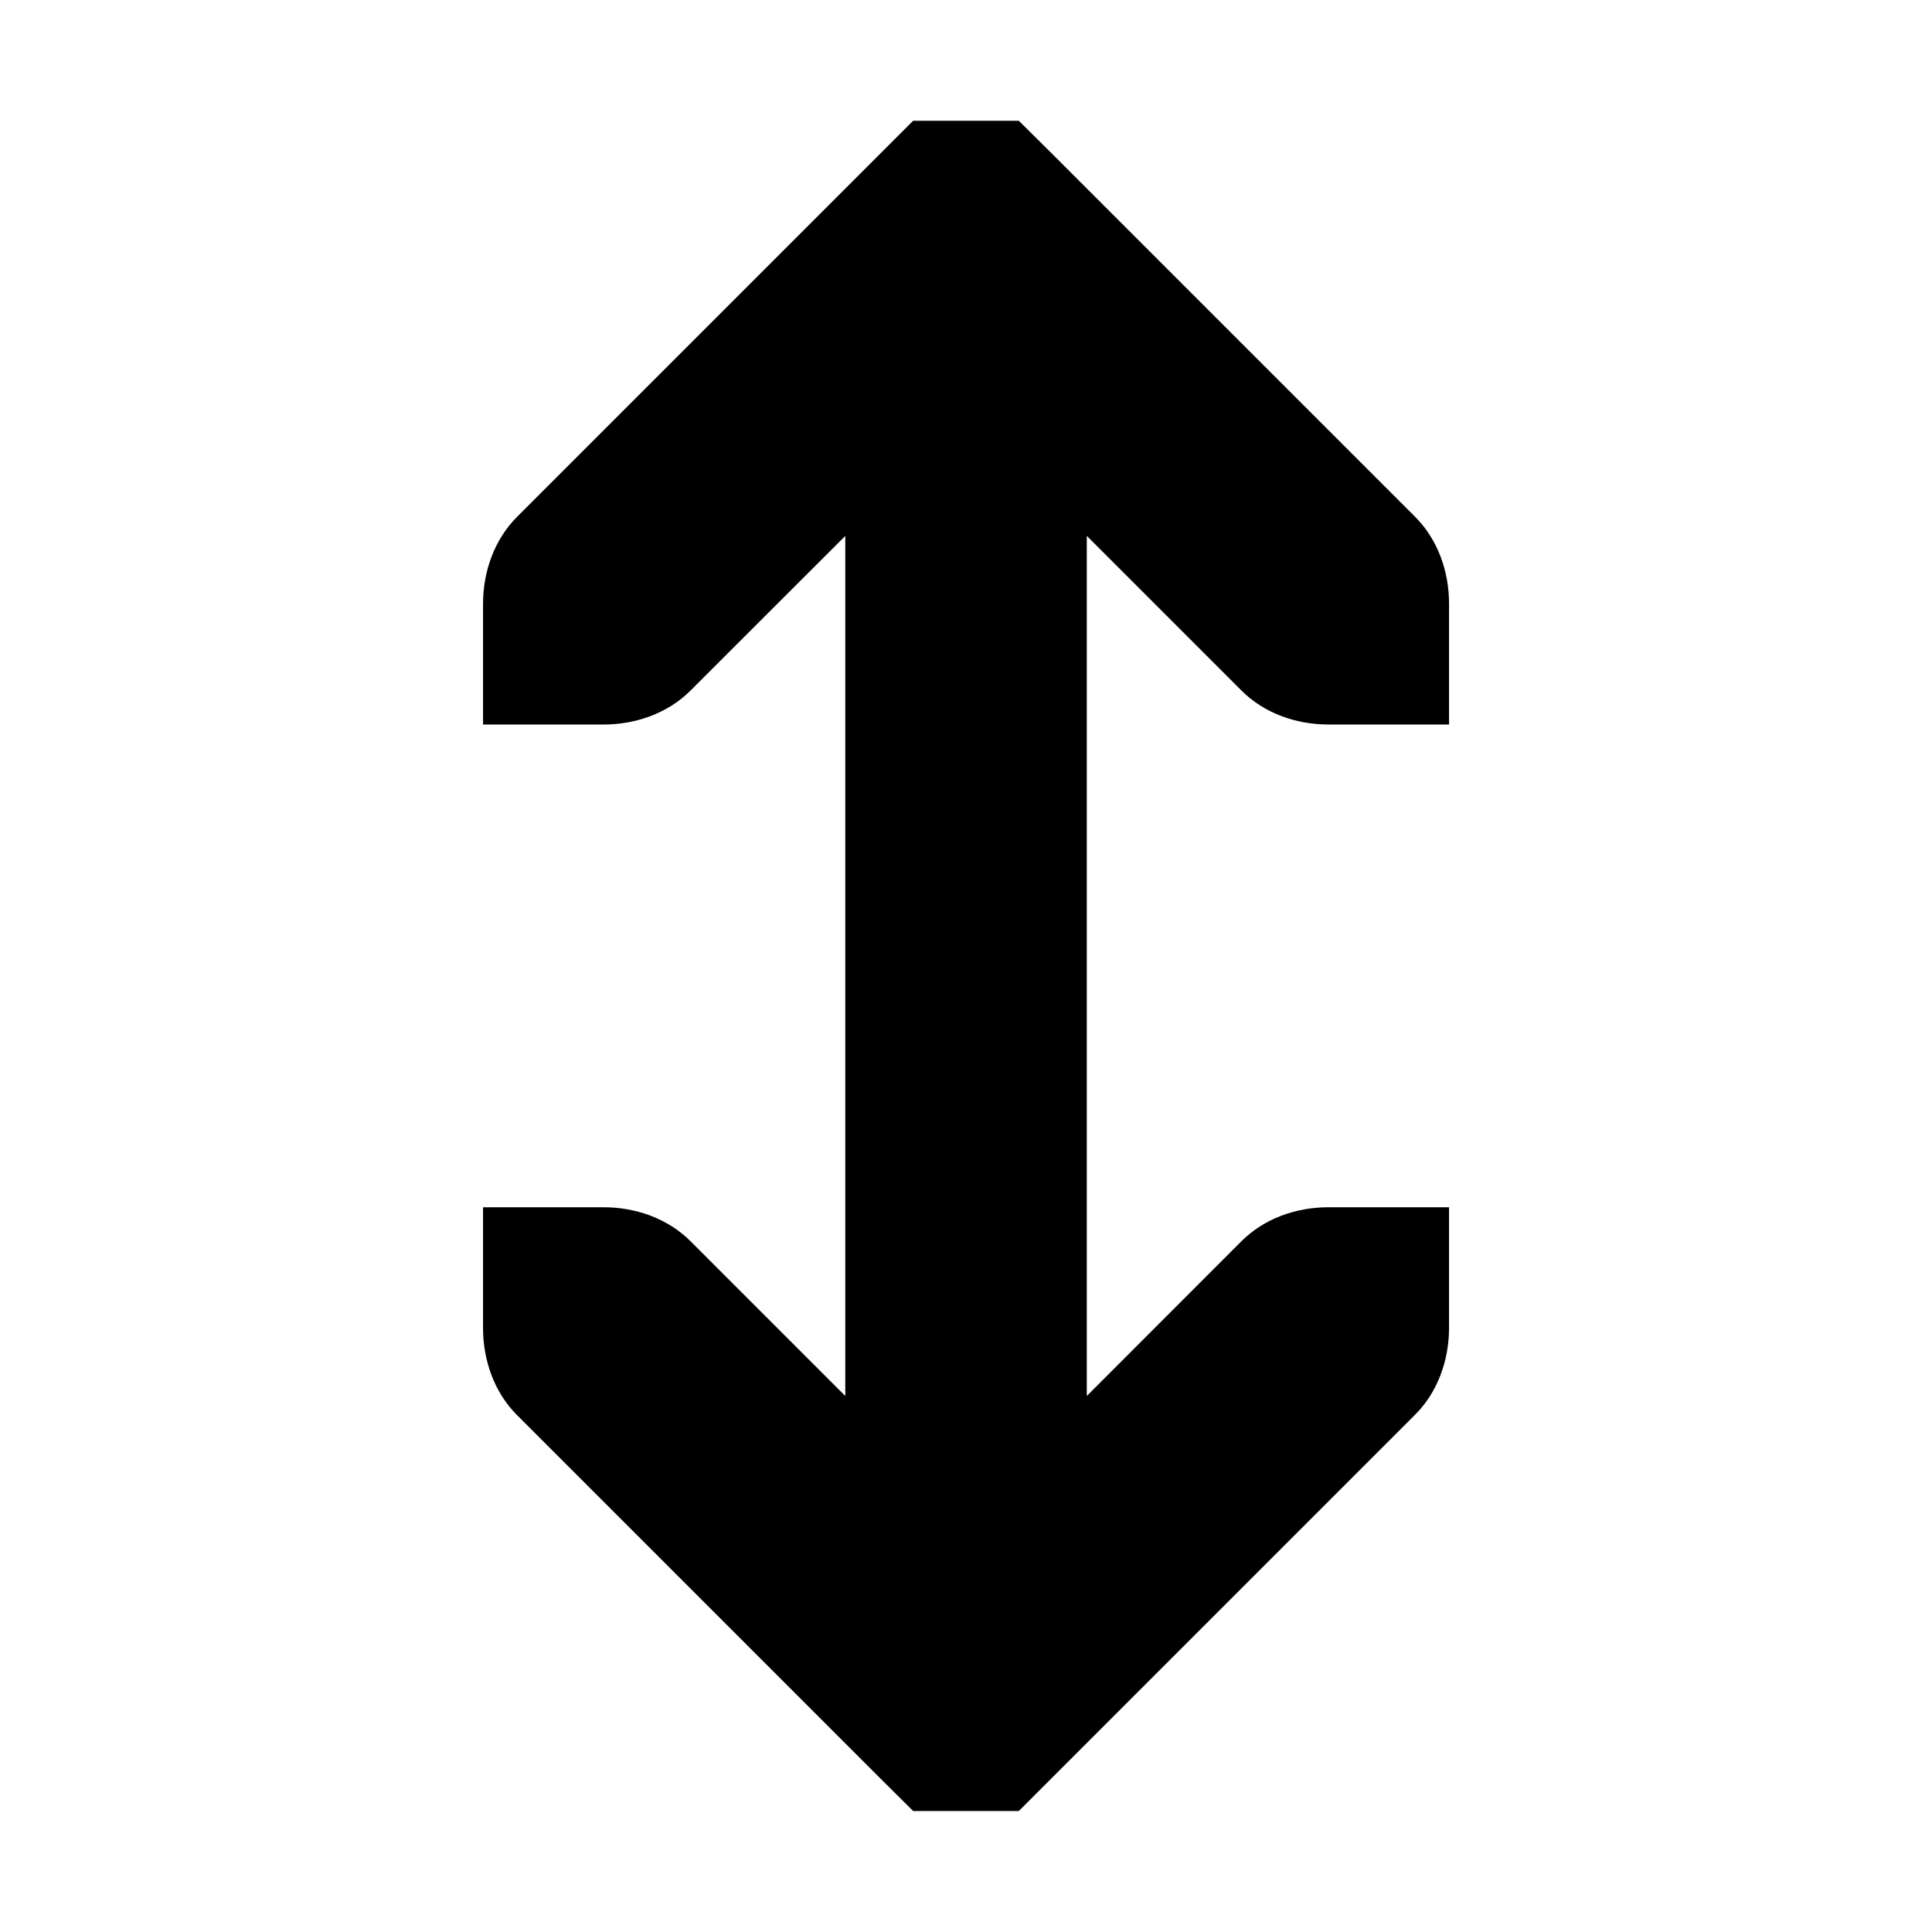
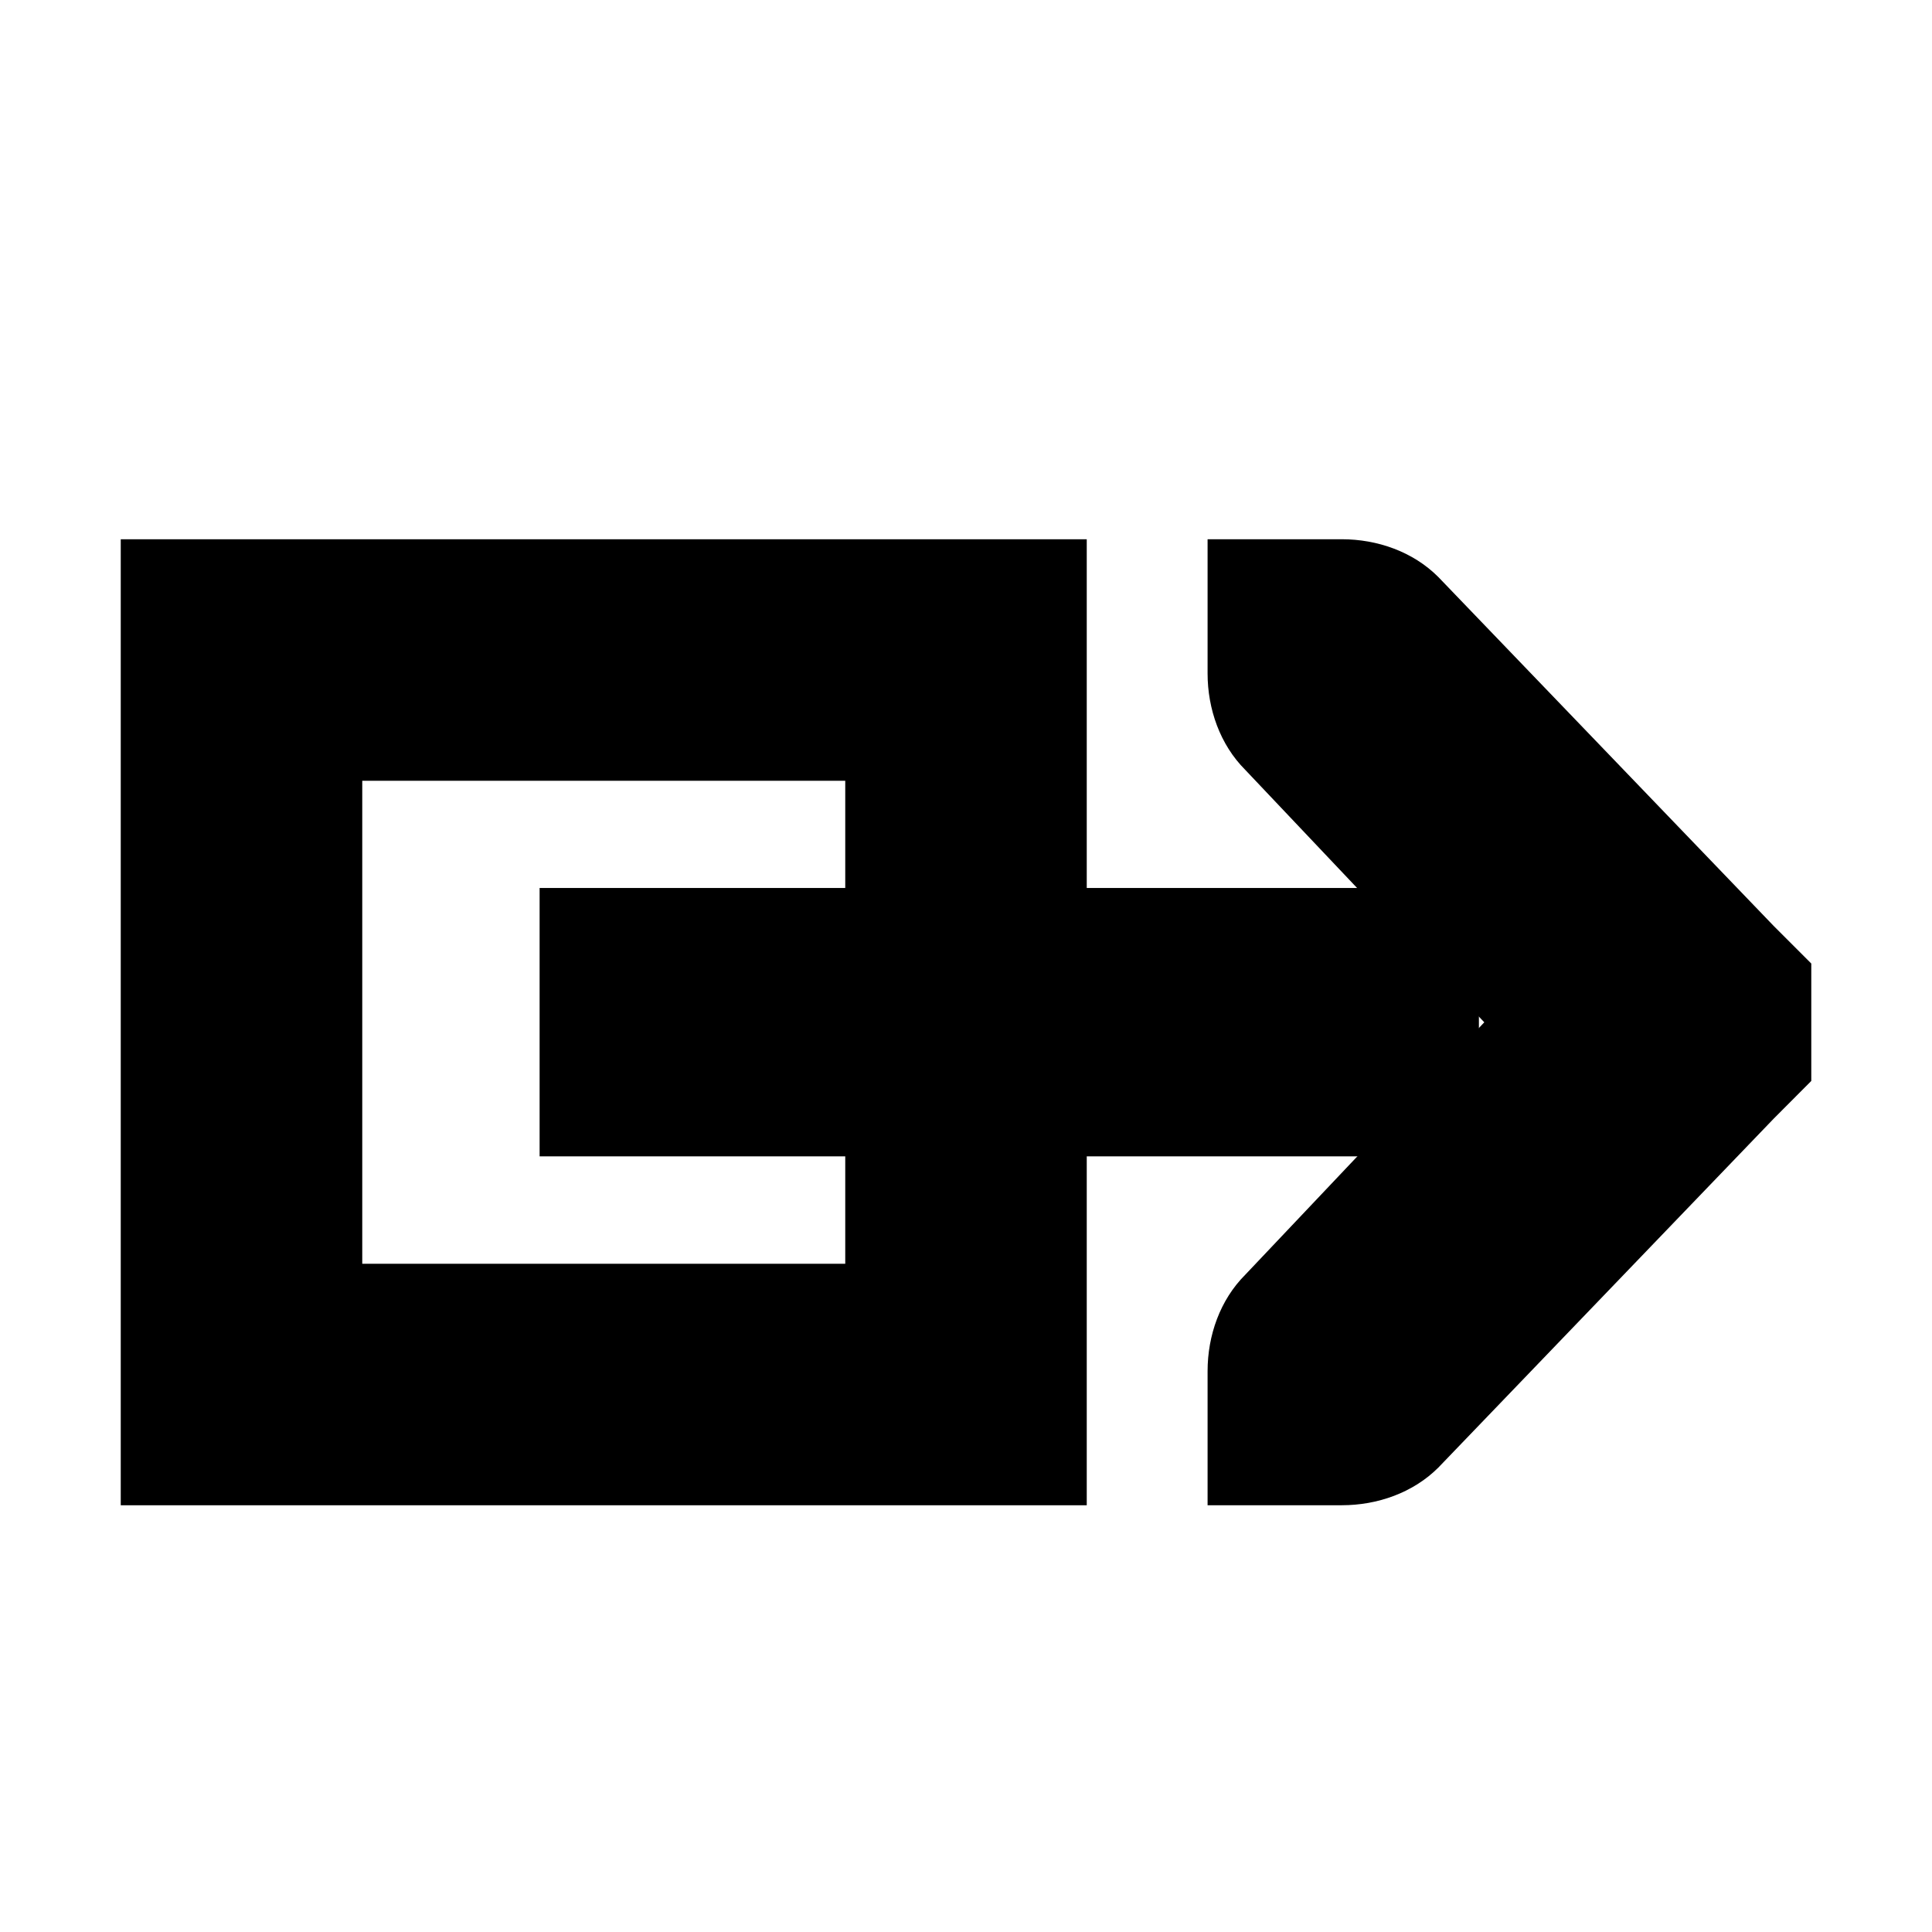
<svg xmlns="http://www.w3.org/2000/svg" height="16" width="16" viewBox="0 0 16 16" version="1.1" id="svg3">
  <defs id="defs3" />
-   <path id="path4" style="color:#000000;text-indent:0;text-transform:none;fill:#000000" d="M -22.013 5 L -21.732 4.719 L -18.732 1.719 C -18.544 1.531 -18.451 1.265 -18.451 1 L -18.451 0 L -19.451 0 C -19.716 -4e-05 -19.981 0.093 -20.169 0.281 L -21.451 1.562 L -21.451 -3.998 L -21.451 -5.561 L -20.169 -4.279 C -19.981 -4.091 -19.716 -3.998 -19.451 -3.998 L -18.451 -3.998 L -18.451 -4 L -18.451 -5 C -18.451 -5.265 -18.544 -5.531 -18.732 -5.719 L -21.732 -8.719 L -22.013 -8.998 L -22.888 -8.998 L -23.169 -8.717 L -26.169 -5.717 C -26.358 -5.529 -26.451 -5.263 -26.451 -4.998 L -26.451 -3.998 L -25.451 -3.998 C -25.185 -3.998 -24.92 -4.091 -24.732 -4.279 L -23.451 -5.561 L -23.451 0 L -23.451 1.562 L -24.732 0.281 C -24.92 0.093 -25.185 0 -25.451 0 L -26.451 0 L -26.451 0.002 L -26.451 1.002 C -26.451 1.267 -26.358 1.533 -26.169 1.721 L -23.169 4.721 L -22.888 5 L -22.013 5 z " transform="rotate(180,-7.22532,3)" />
+   <g transform="matrix(0,1.111264,-1.111264,0,5,33.41418)" id="g3" style="stroke-width:0.9">
+     <path d="m -18.851,-4.501 -10e-6,-1 c -3e-5,-0.265 -0.093,-0.531 -0.281,-0.719 l -2.6,-2.499 -0.281,-0.28 h -0.875 l -0.281,0.281 -2.6,2.499 c -0.188,0.188 -0.281,0.453 -0.281,0.719 l -10e-6,1 h 1 c 0.265,4e-5 0.531,-0.093 0.719,-0.281 l 1.881,-1.781 1.881,1.781 c 0.188,0.188 0.453,0.281 0.719,0.281 h 1 z" style="color:#000000;text-indent:0;text-transform:none;fill:#000000;stroke-width:0.9" connector-curvature="0" id="path2" />
+     <path d="m -23.451,-6.522 v 7 h 2 V -6.522 Z" style="color:#000000;text-indent:0;text-transform:none;fill:#000000;stroke-width:0.9" connector-curvature="0" id="path3" />
+   </g>
+   <path style="baseline-shift:baseline;display:inline;overflow:visible;vector-effect:none;enable-background:accumulate;stop-color:#000000" d="M 1,4.466 V 12.466 H 9 V 4.466 Z m 2,2 H 7 V 10.466 H 3 Z" id="rect1" />
</svg>
